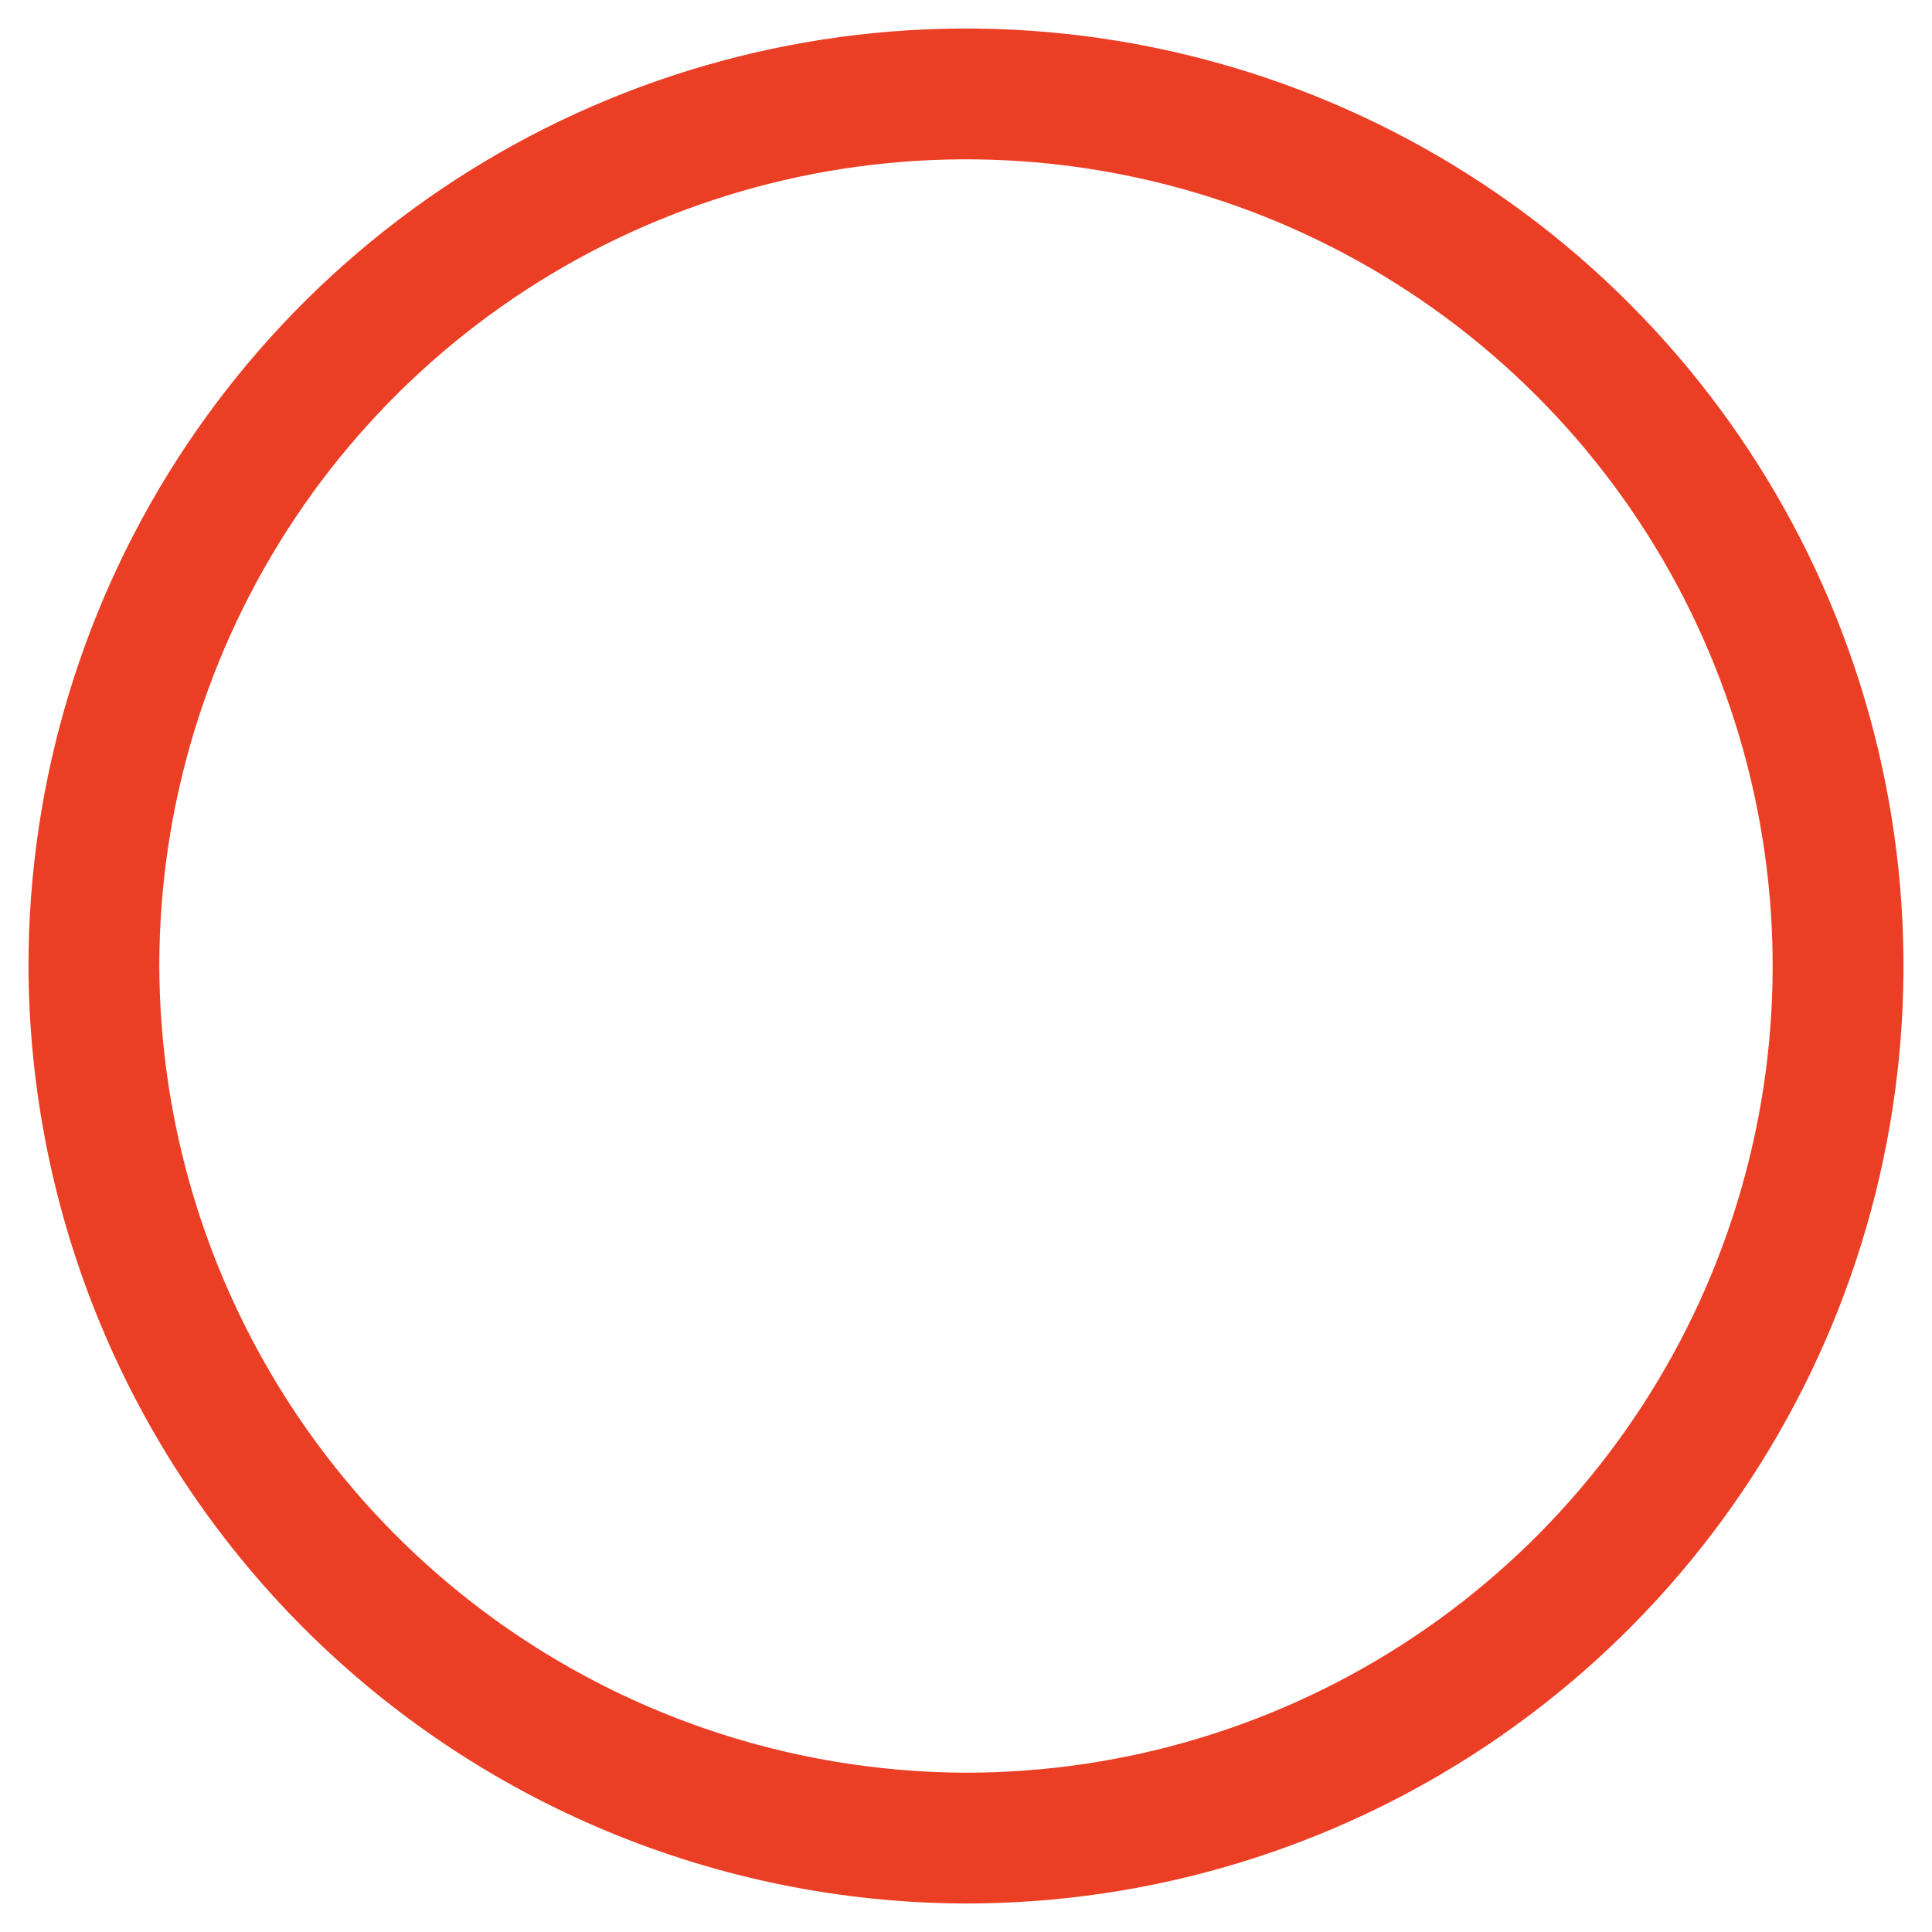
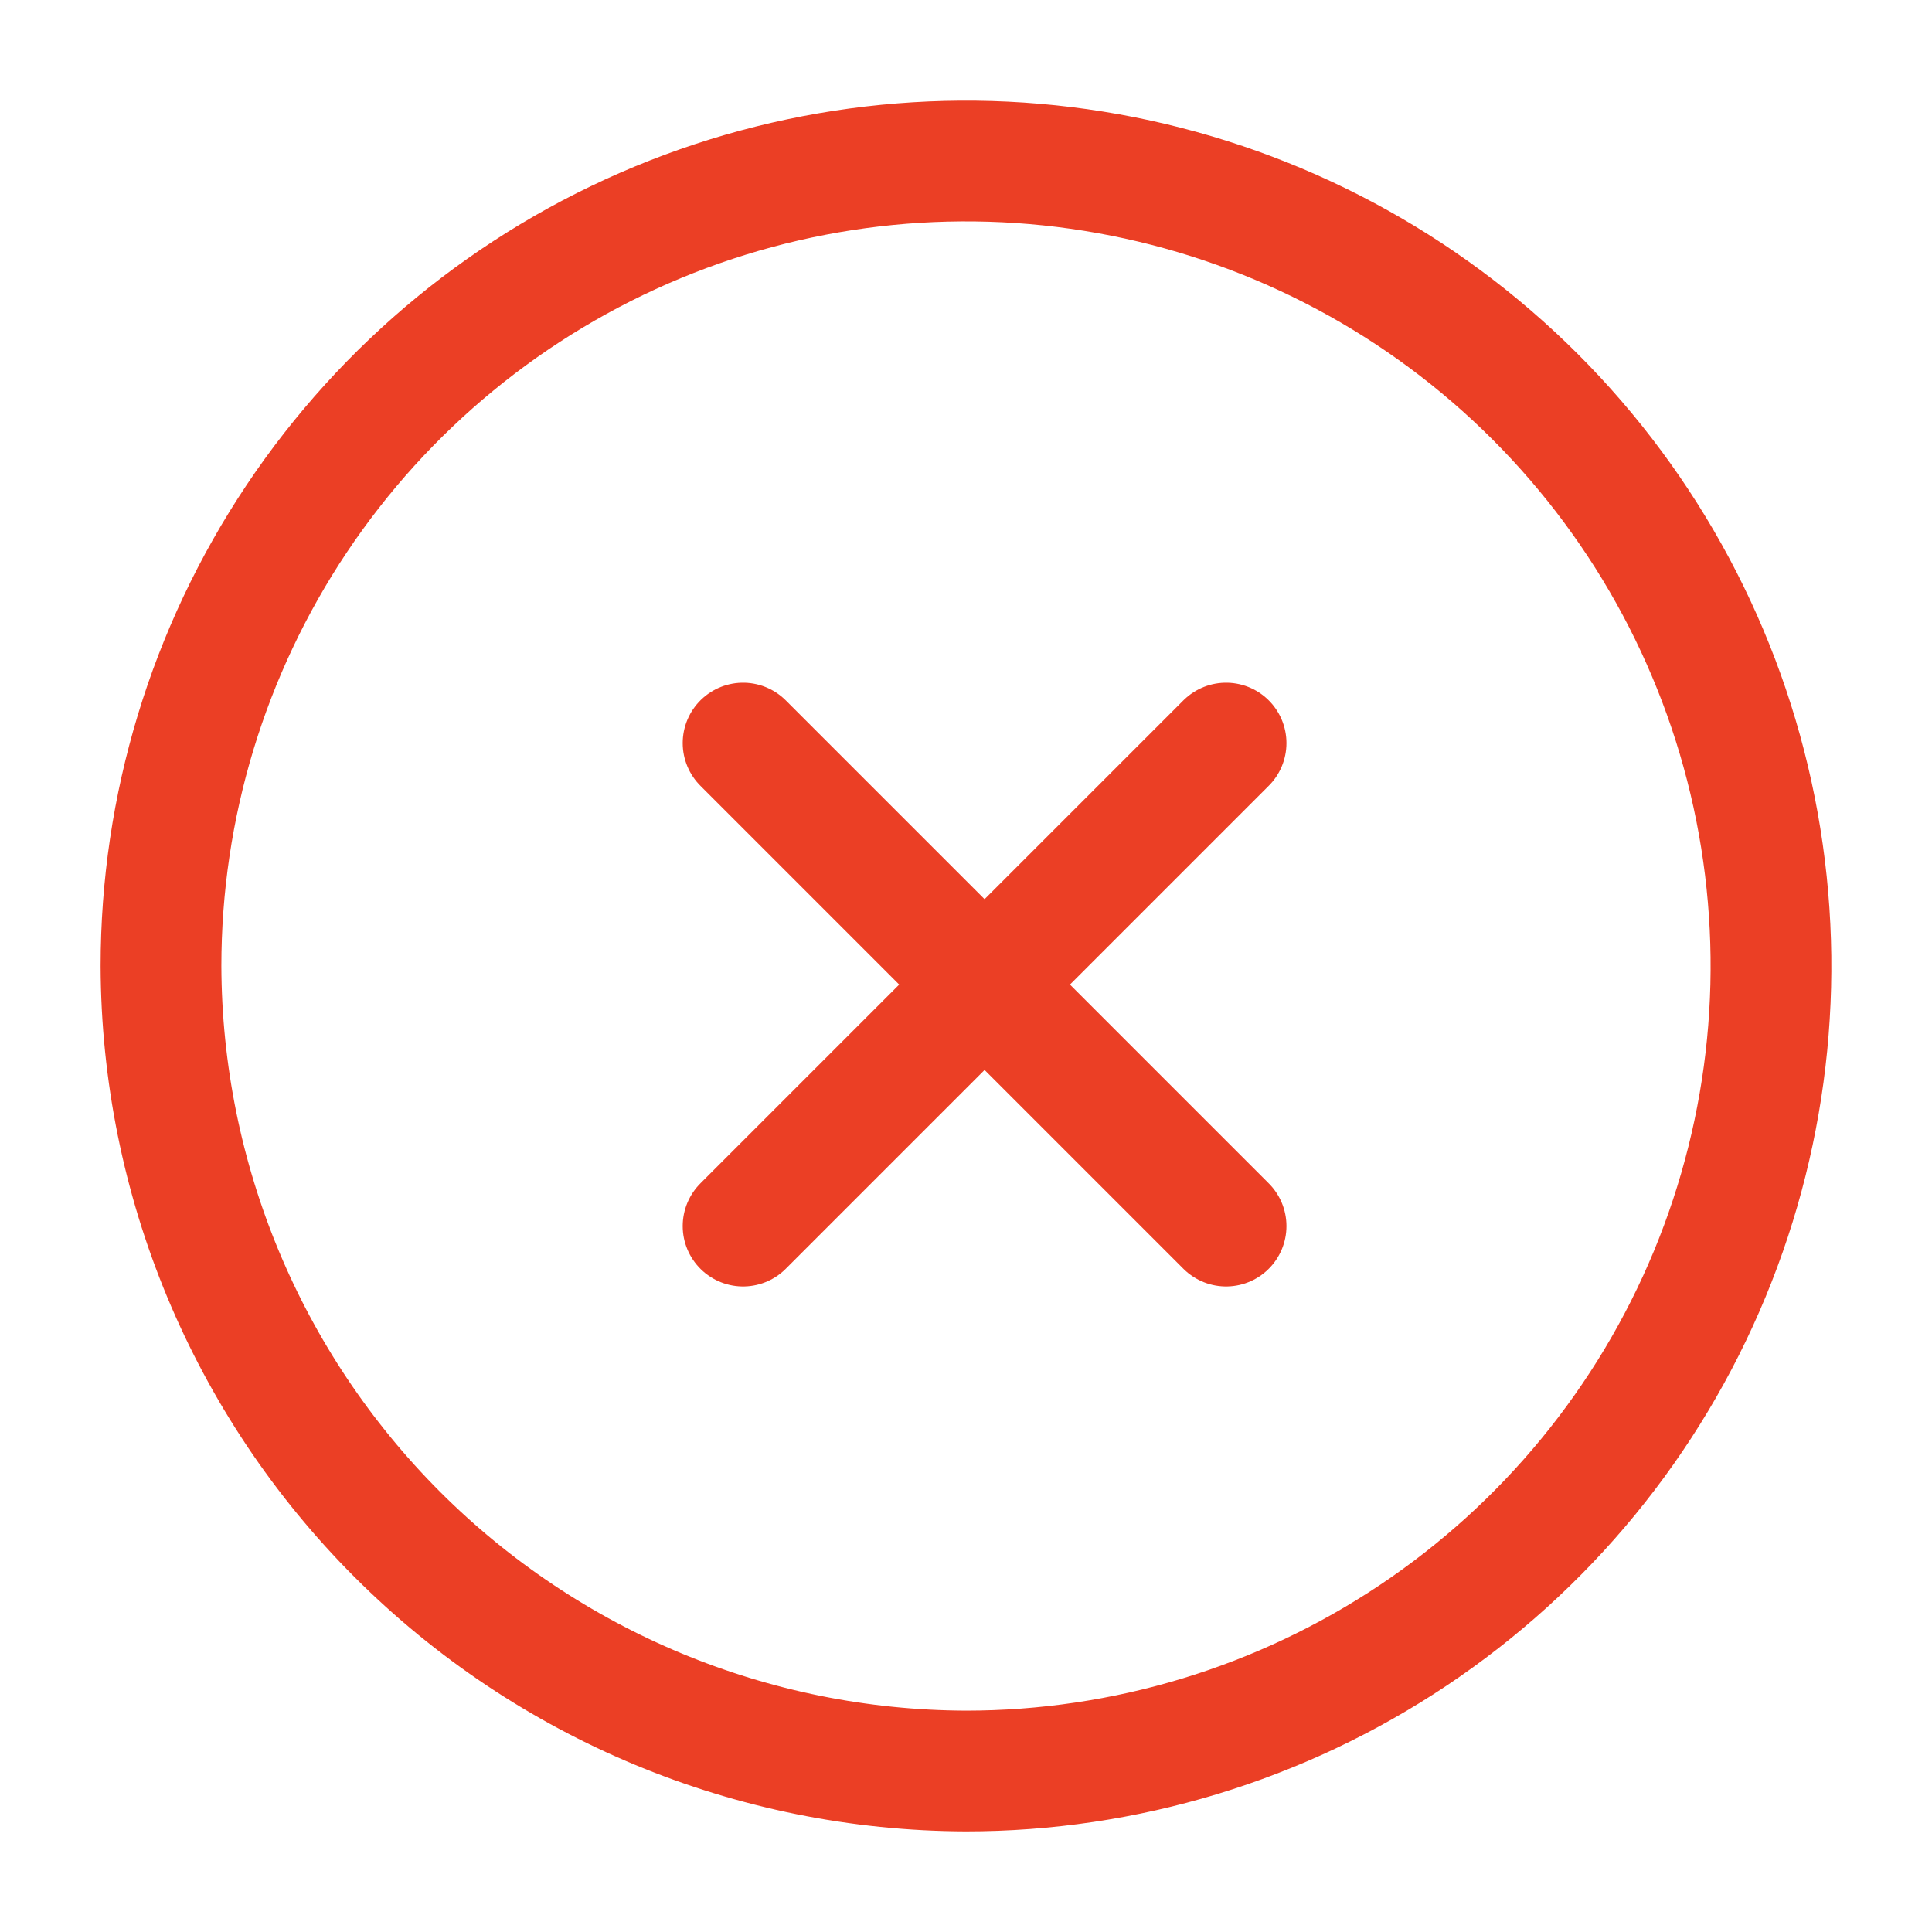
- <svg xmlns="http://www.w3.org/2000/svg" width="48" height="48" viewBox="0 0 48 48" fill="none">
-   <path d="M24 45.667C28.285 45.667 32.474 44.396 36.037 42.015C39.6 39.635 42.377 36.251 44.017 32.292C45.657 28.333 46.086 23.976 45.25 19.773C44.414 15.57 42.35 11.71 39.32 8.68C36.29 5.649 32.43 3.586 28.227 2.75C24.024 1.914 19.667 2.343 15.708 3.983C11.749 5.623 8.365 8.4 5.984 11.963C3.604 15.526 2.333 19.715 2.333 24C2.35 29.741 4.638 35.243 8.697 39.303C12.757 43.362 18.258 45.65 24 45.667V45.667Z" stroke="#EB3F25" stroke-width="3.25" stroke-linecap="round" stroke-linejoin="round" />
+ <svg xmlns="http://www.w3.org/2000/svg" width="52" height="52" viewBox="0 0 52 52" fill="none">
+   <path d="M26 47.667C30.285 47.667 34.474 46.396 38.037 44.015C41.6 41.635 44.377 38.251 46.017 34.292C47.657 30.333 48.086 25.976 47.25 21.773C46.414 17.57 44.35 13.71 41.32 10.68C38.29 7.649 34.43 5.586 30.227 4.75C26.024 3.914 21.667 4.343 17.708 5.983C13.749 7.623 10.365 10.4 7.984 13.963C5.604 17.526 4.333 21.715 4.333 26C4.35 31.741 6.638 37.243 10.697 41.303C14.757 45.362 20.258 47.65 26 47.667V47.667Z" stroke="#EB3F25" stroke-width="3.25" stroke-linecap="round" stroke-linejoin="round" />
+   <path d="M20 33L33 20" stroke="#EB3F25" stroke-width="3.25" stroke-linecap="round" stroke-linejoin="round" />
+   <path d="M33 33L20 20" stroke="#EB3F25" stroke-width="3.25" stroke-linecap="round" stroke-linejoin="round" />
</svg>
